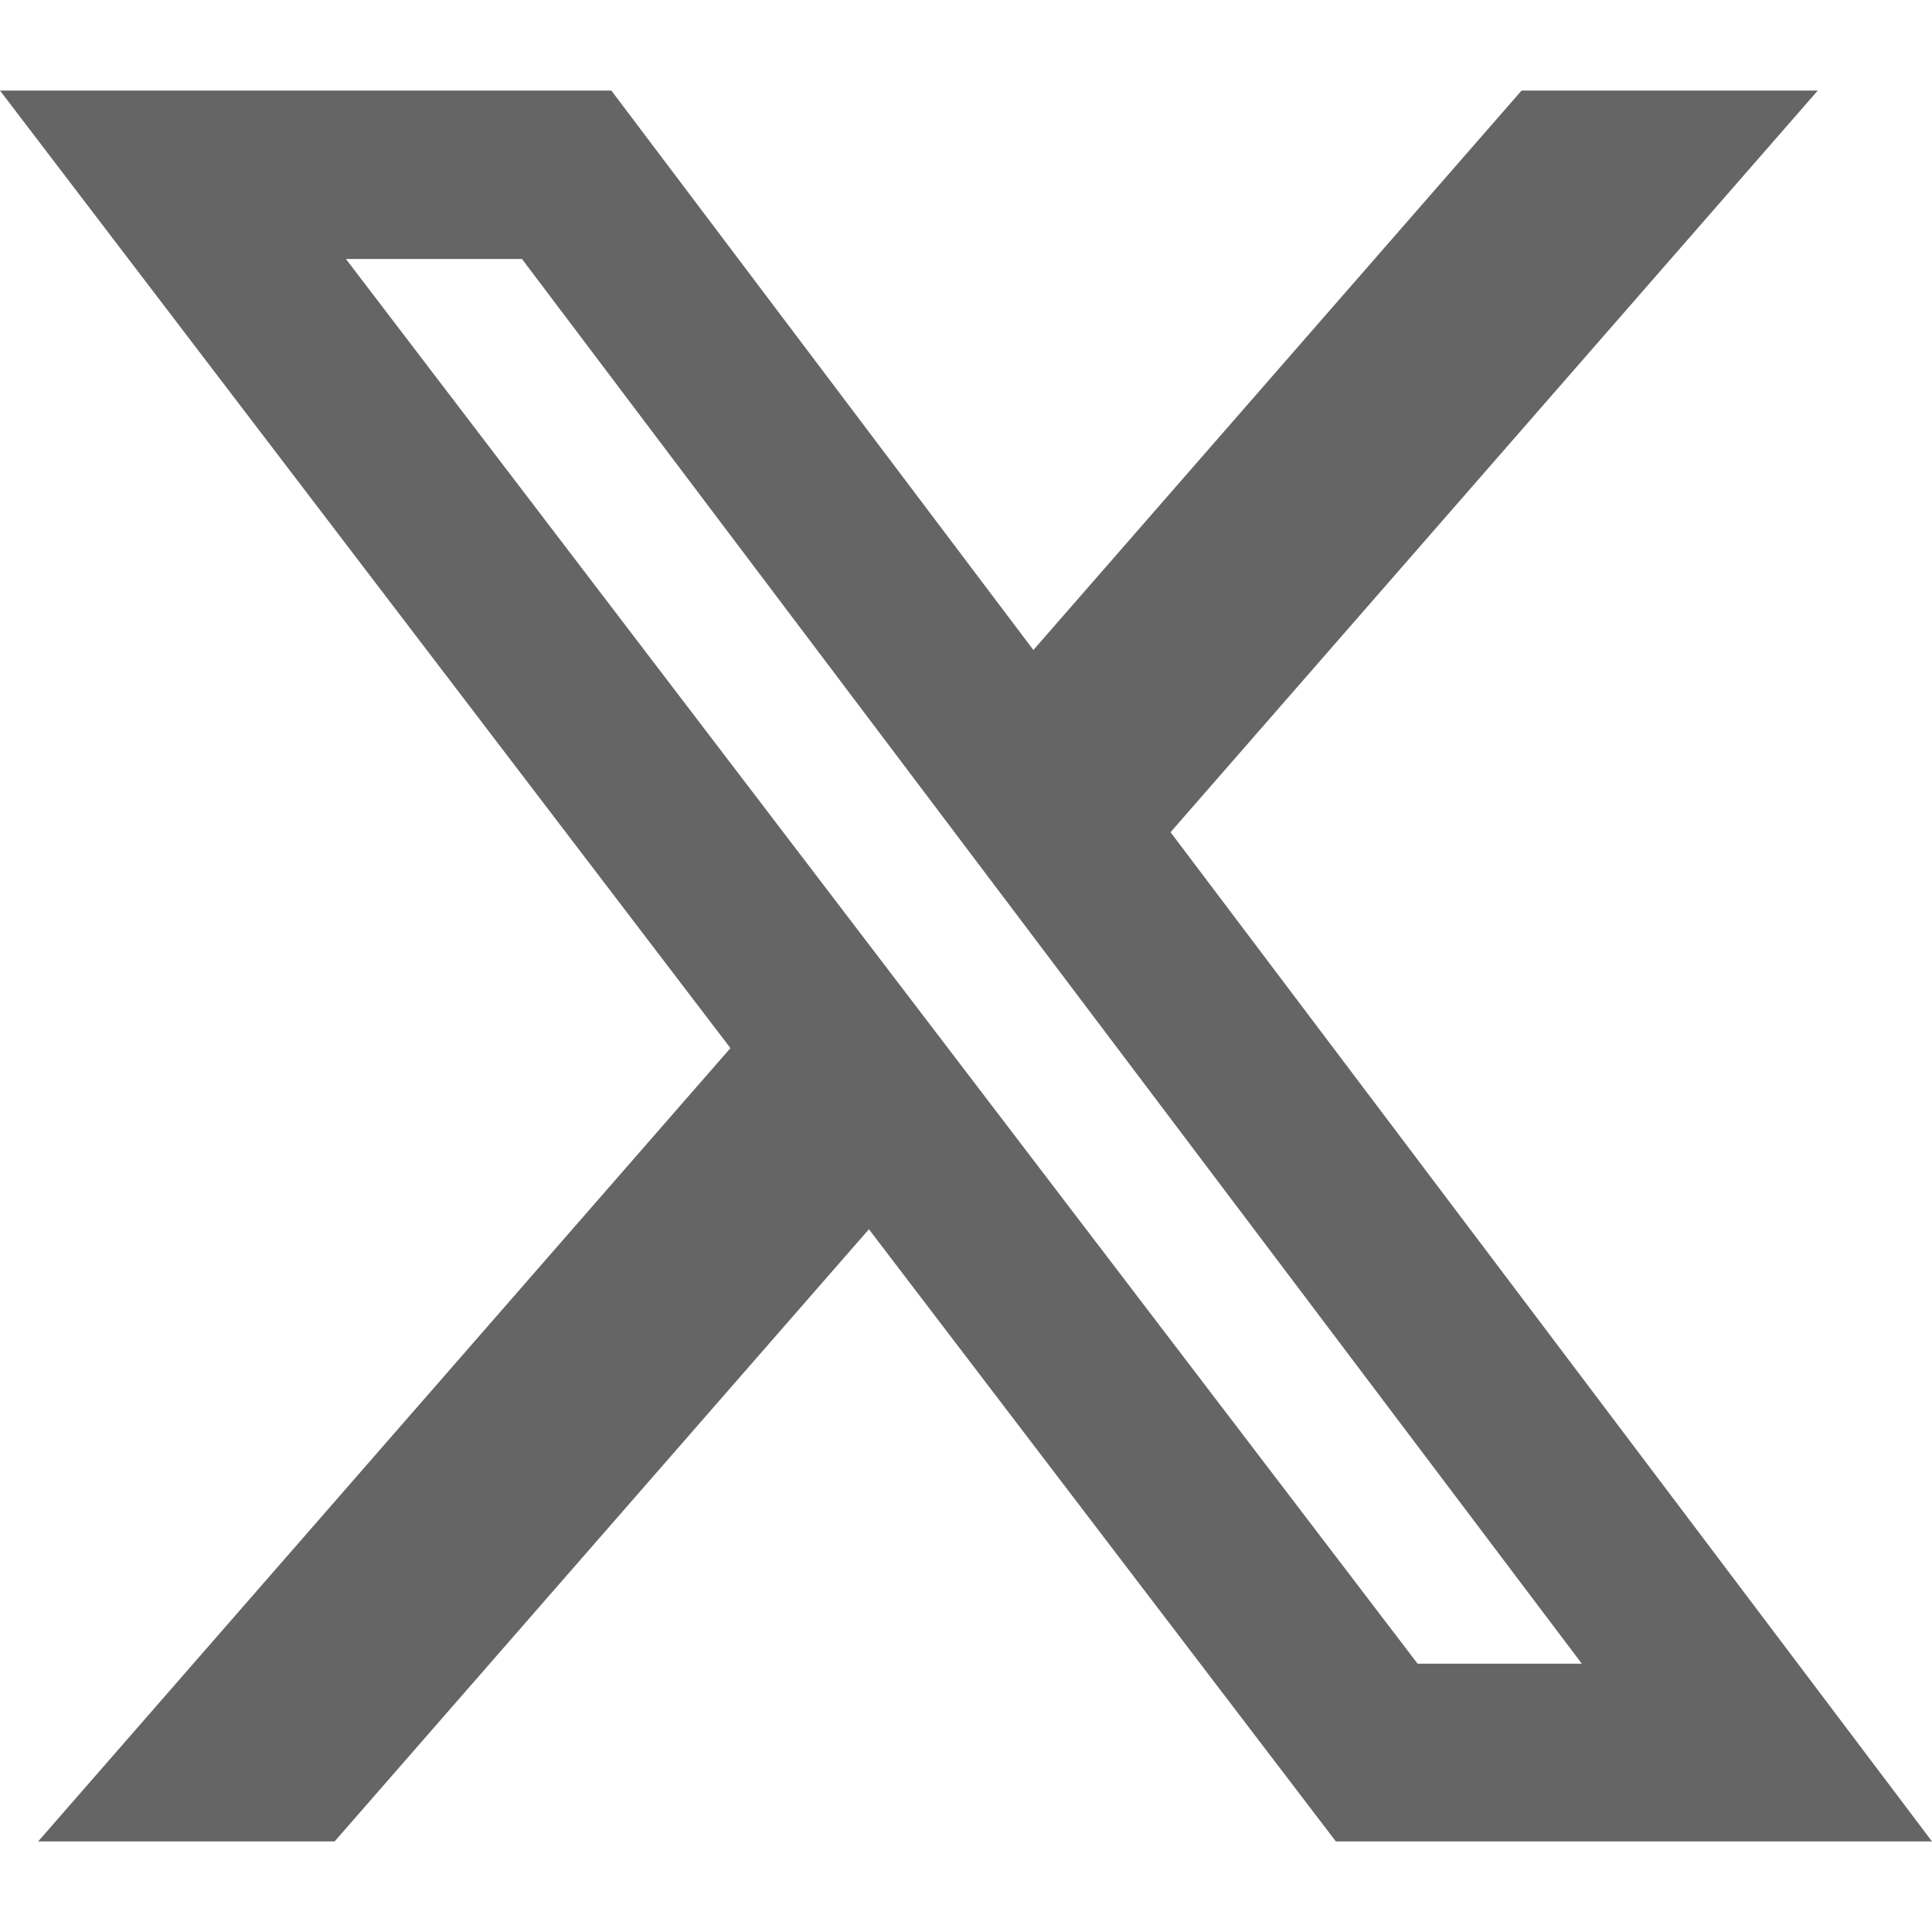
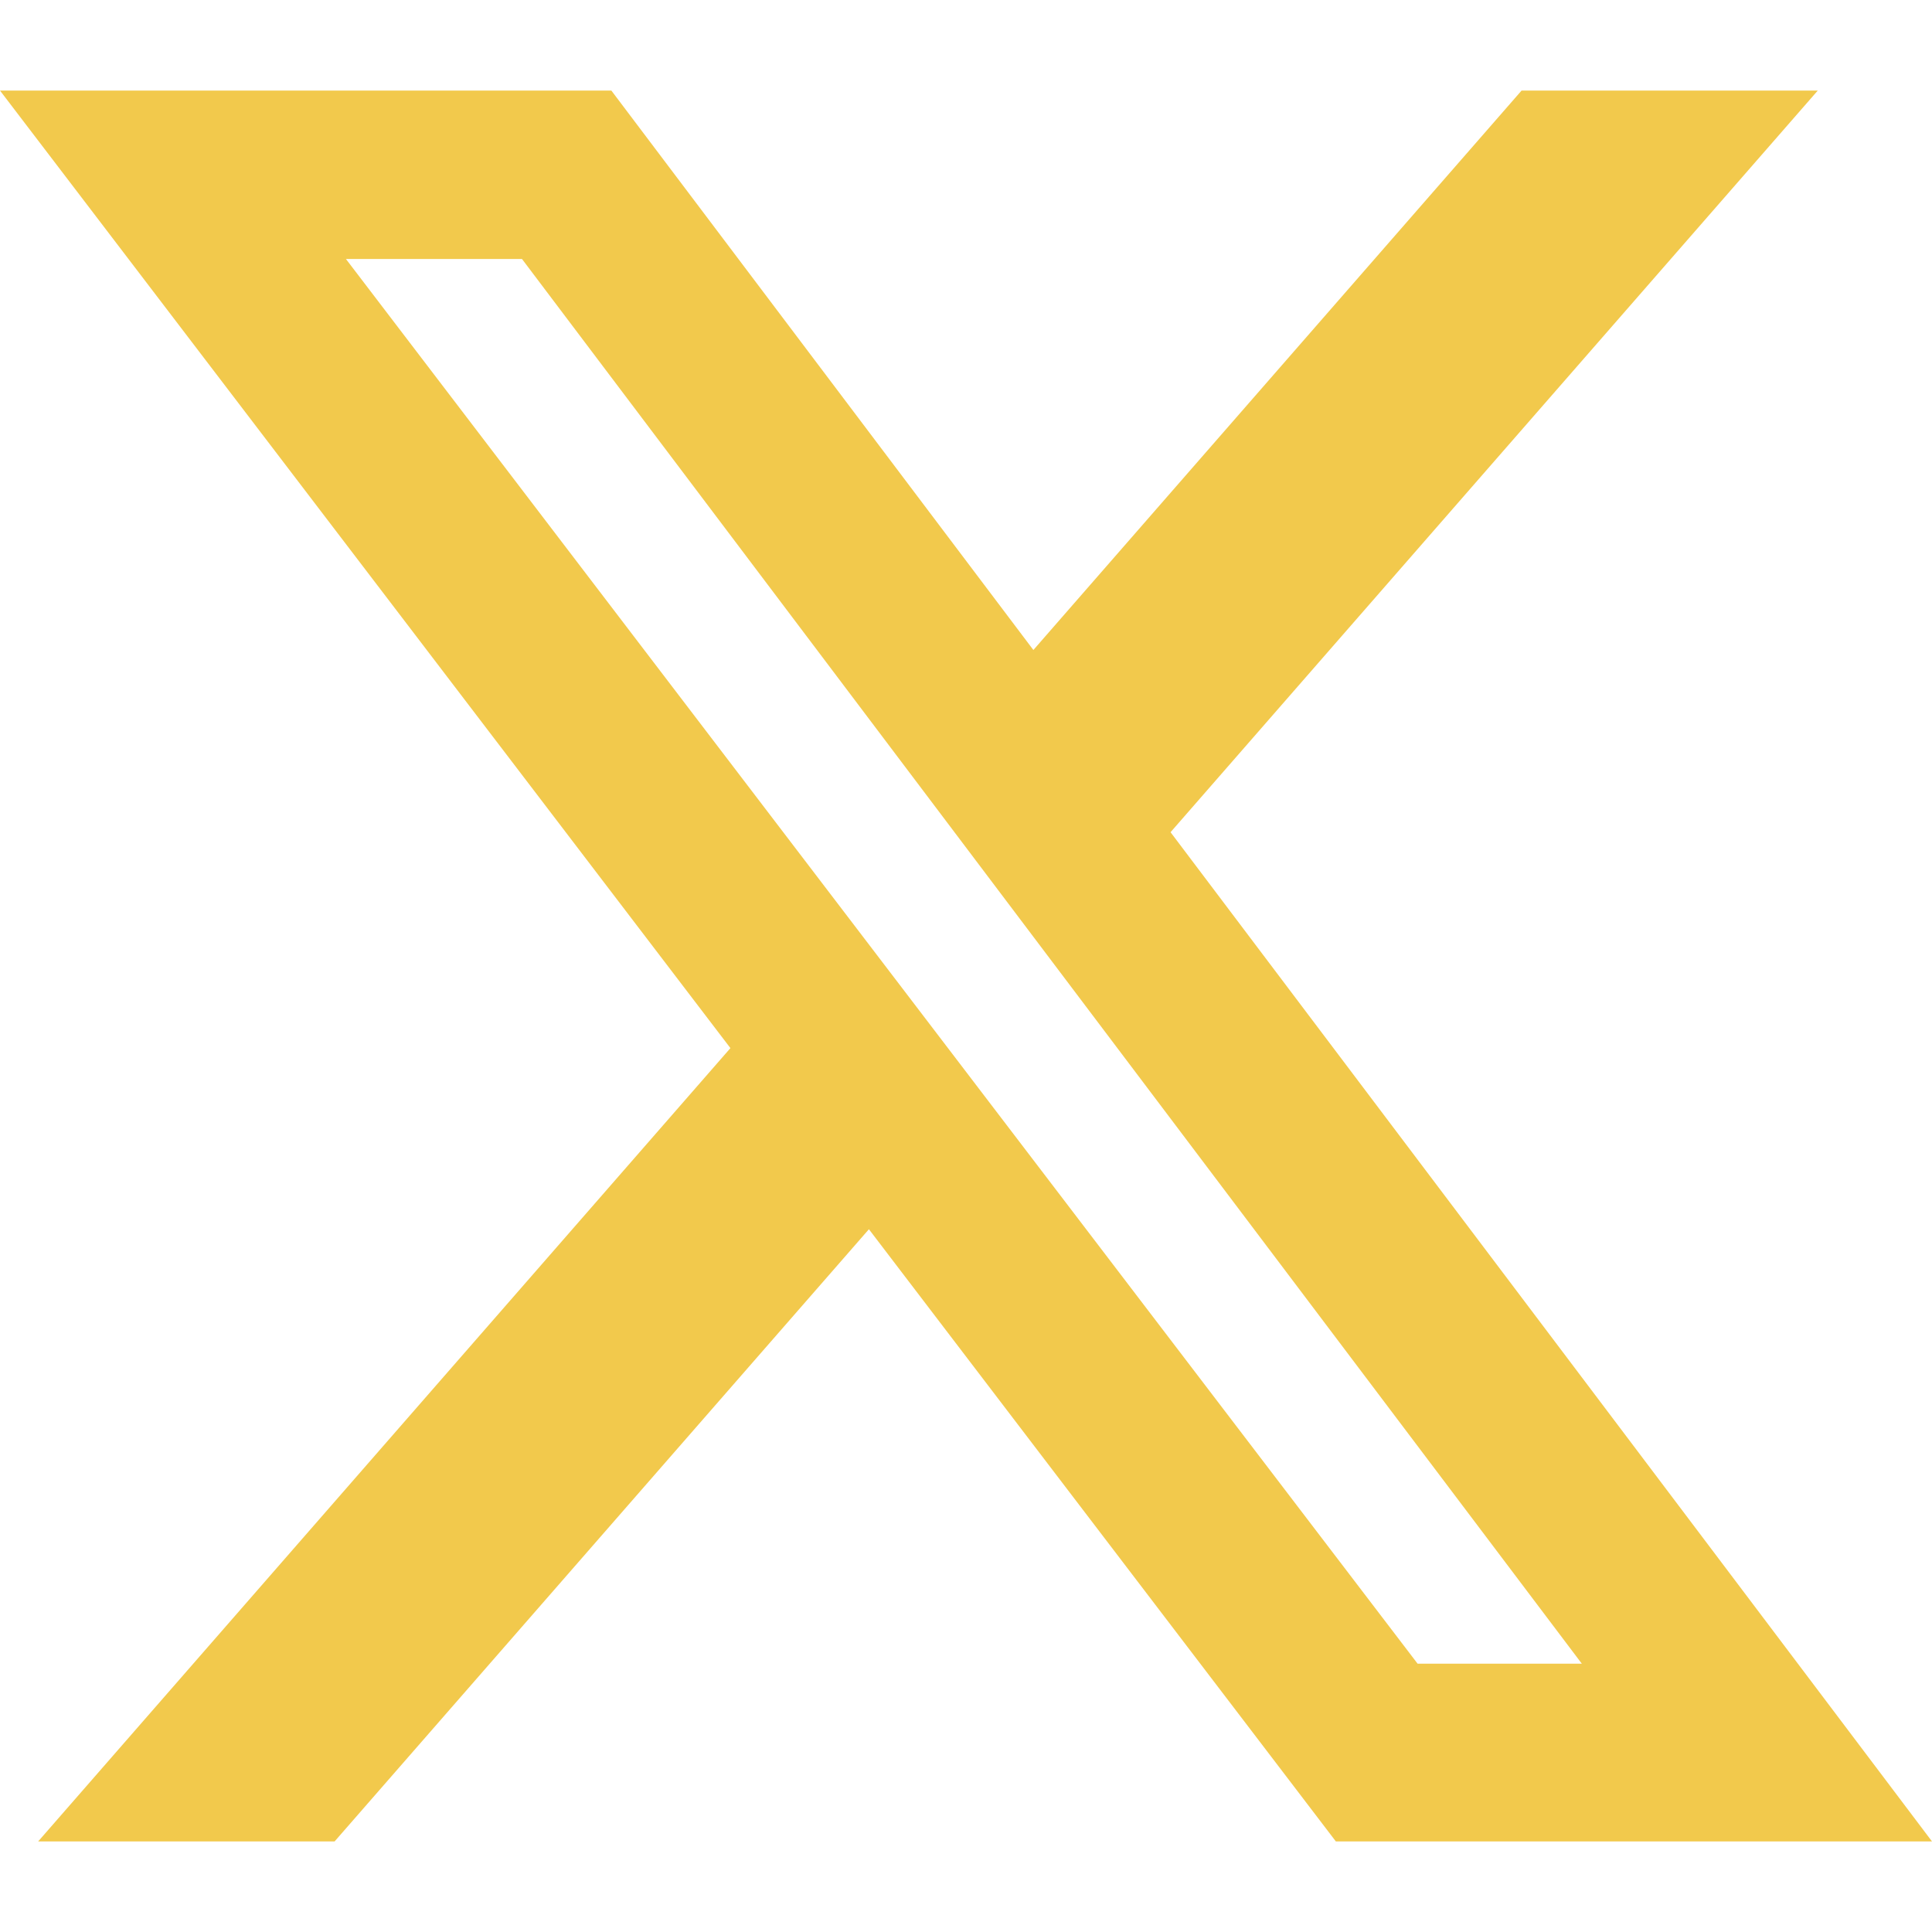
- <svg xmlns="http://www.w3.org/2000/svg" width="16" height="16" fill="#656565" class="bi bi-twitter-x" viewBox="0 0 16 16">
+ <svg xmlns="http://www.w3.org/2000/svg" width="16" height="16" fill="#F2C94C" class="bi bi-twitter-x" viewBox="0 0 16 16">
  <path d="M12.6.75h2.454l-5.36 6.142L16 15.25h-4.937l-3.867-5.07-4.425 5.07H.316l5.733-6.57L0 .75h5.063l3.495 4.633L12.601.75Zm-.86 13.028h1.36L4.323 2.145H2.865z" />
</svg>
